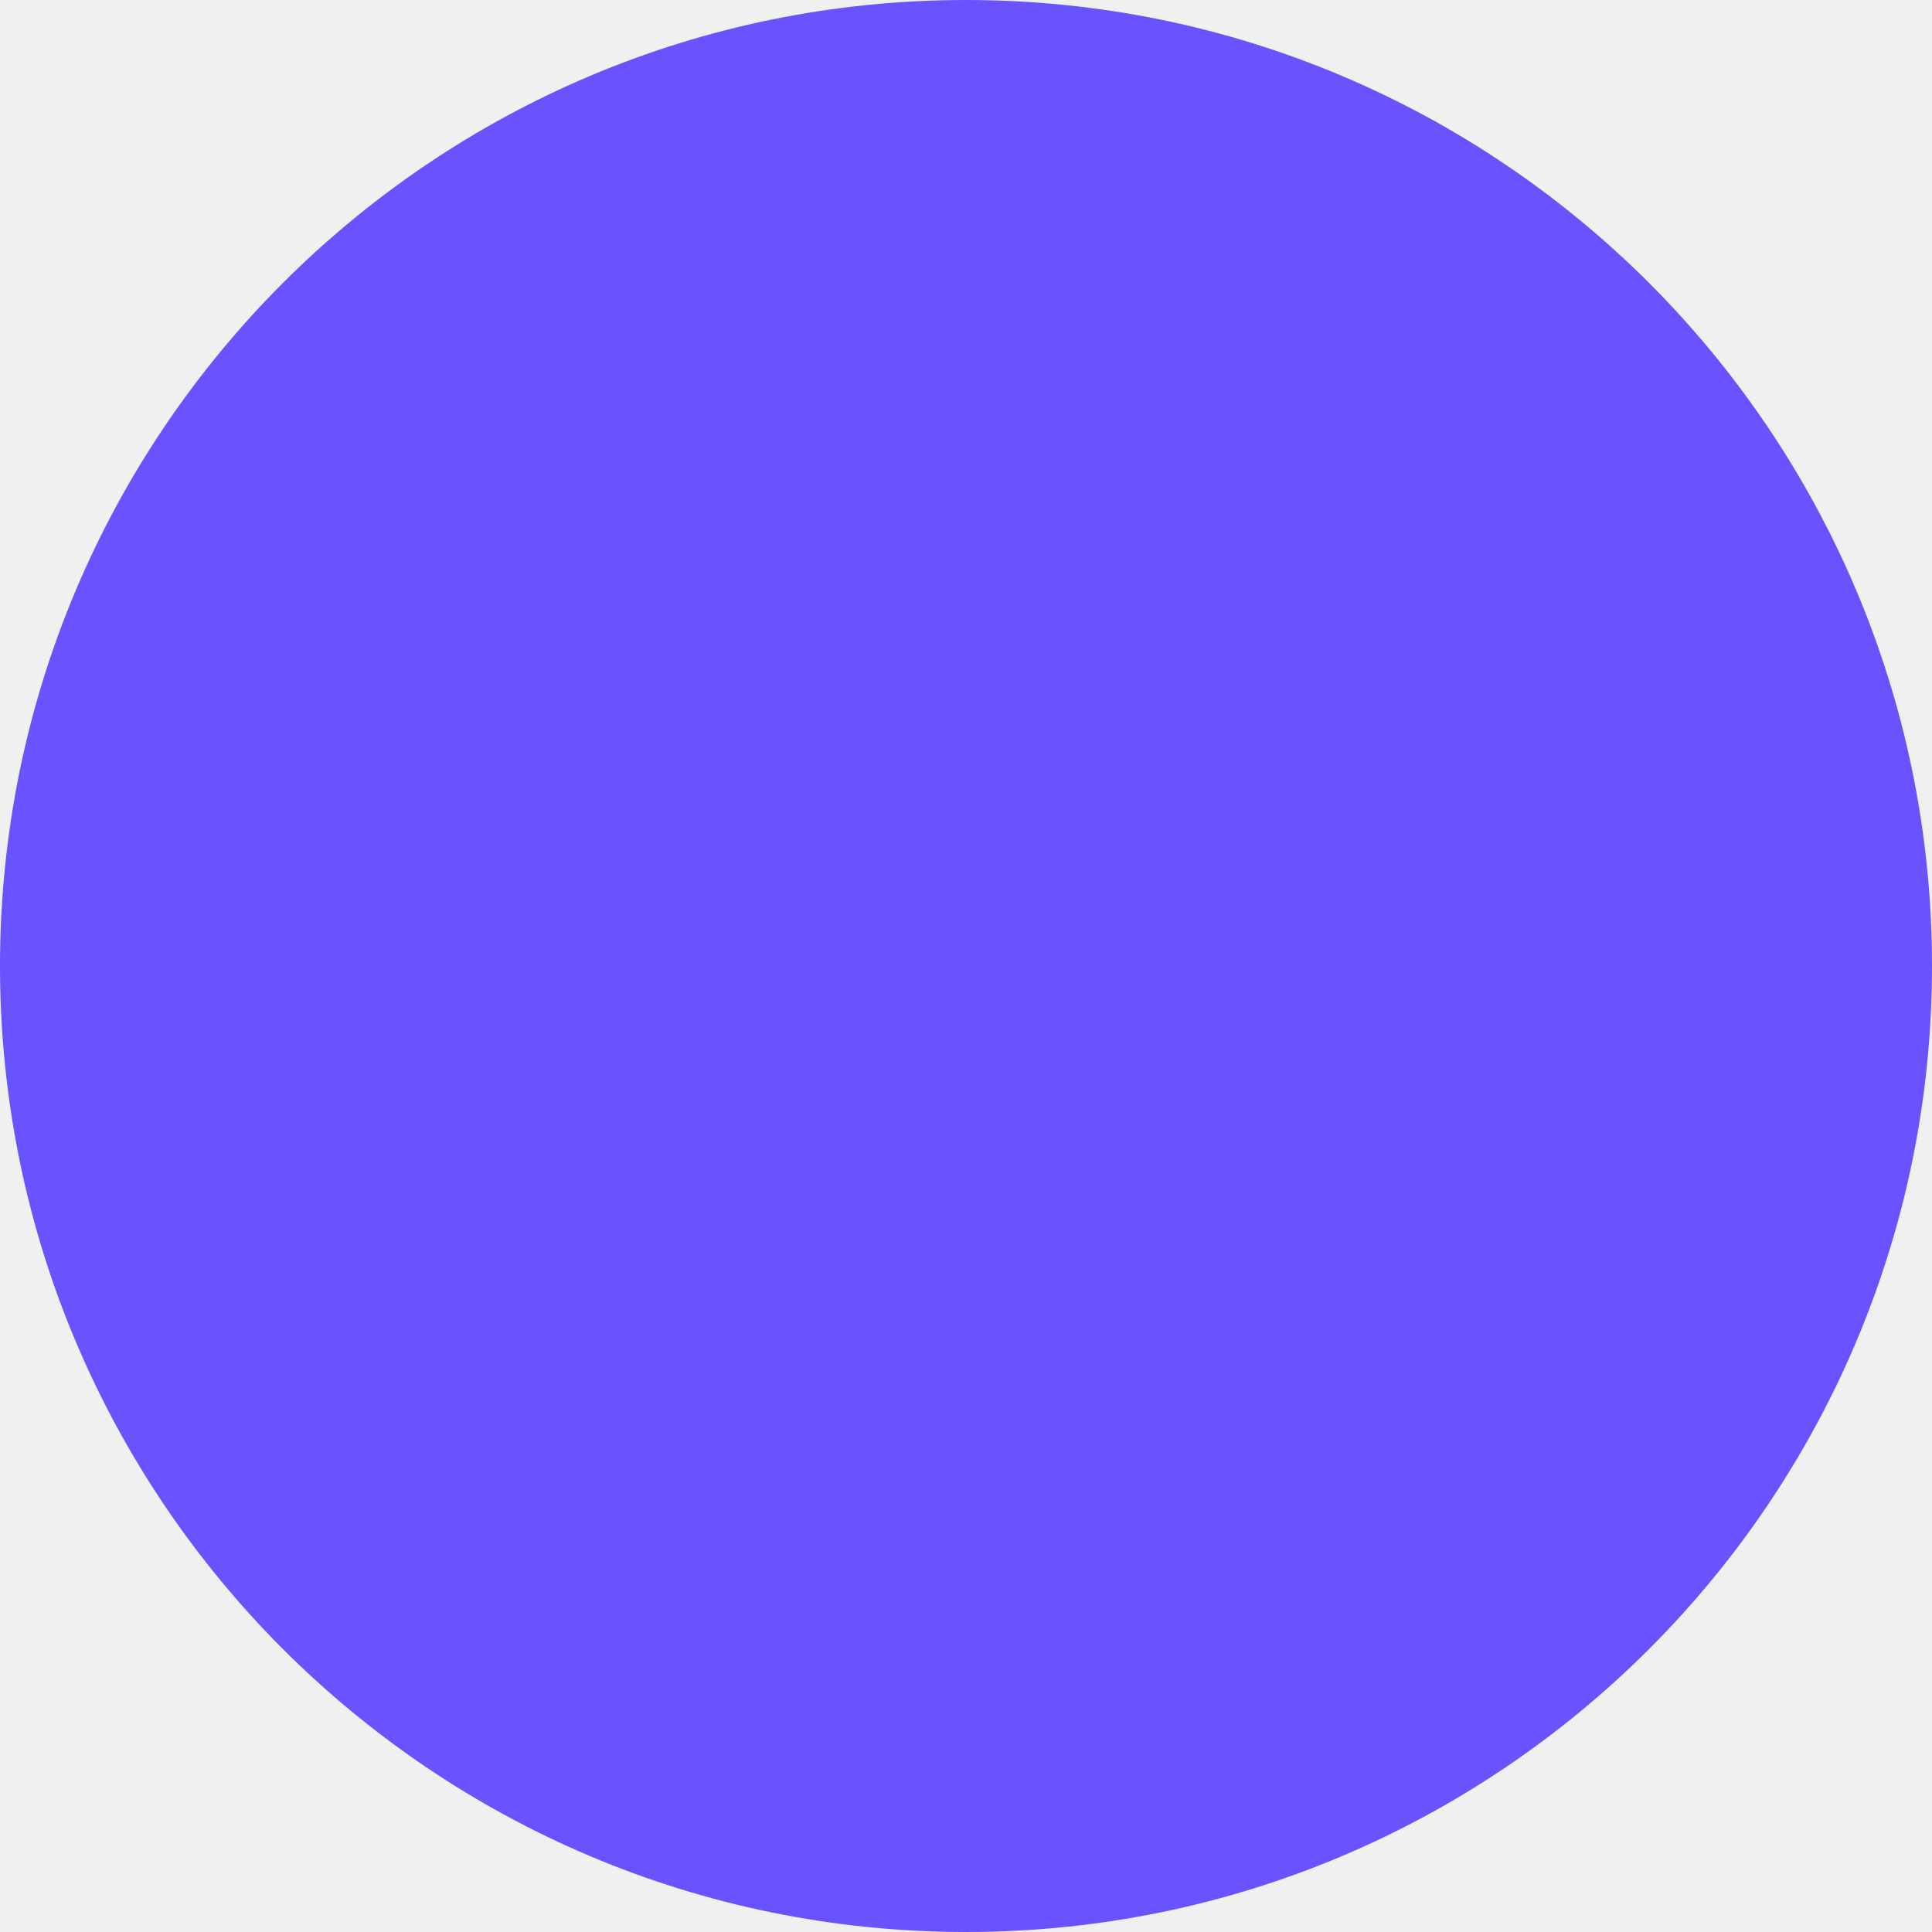
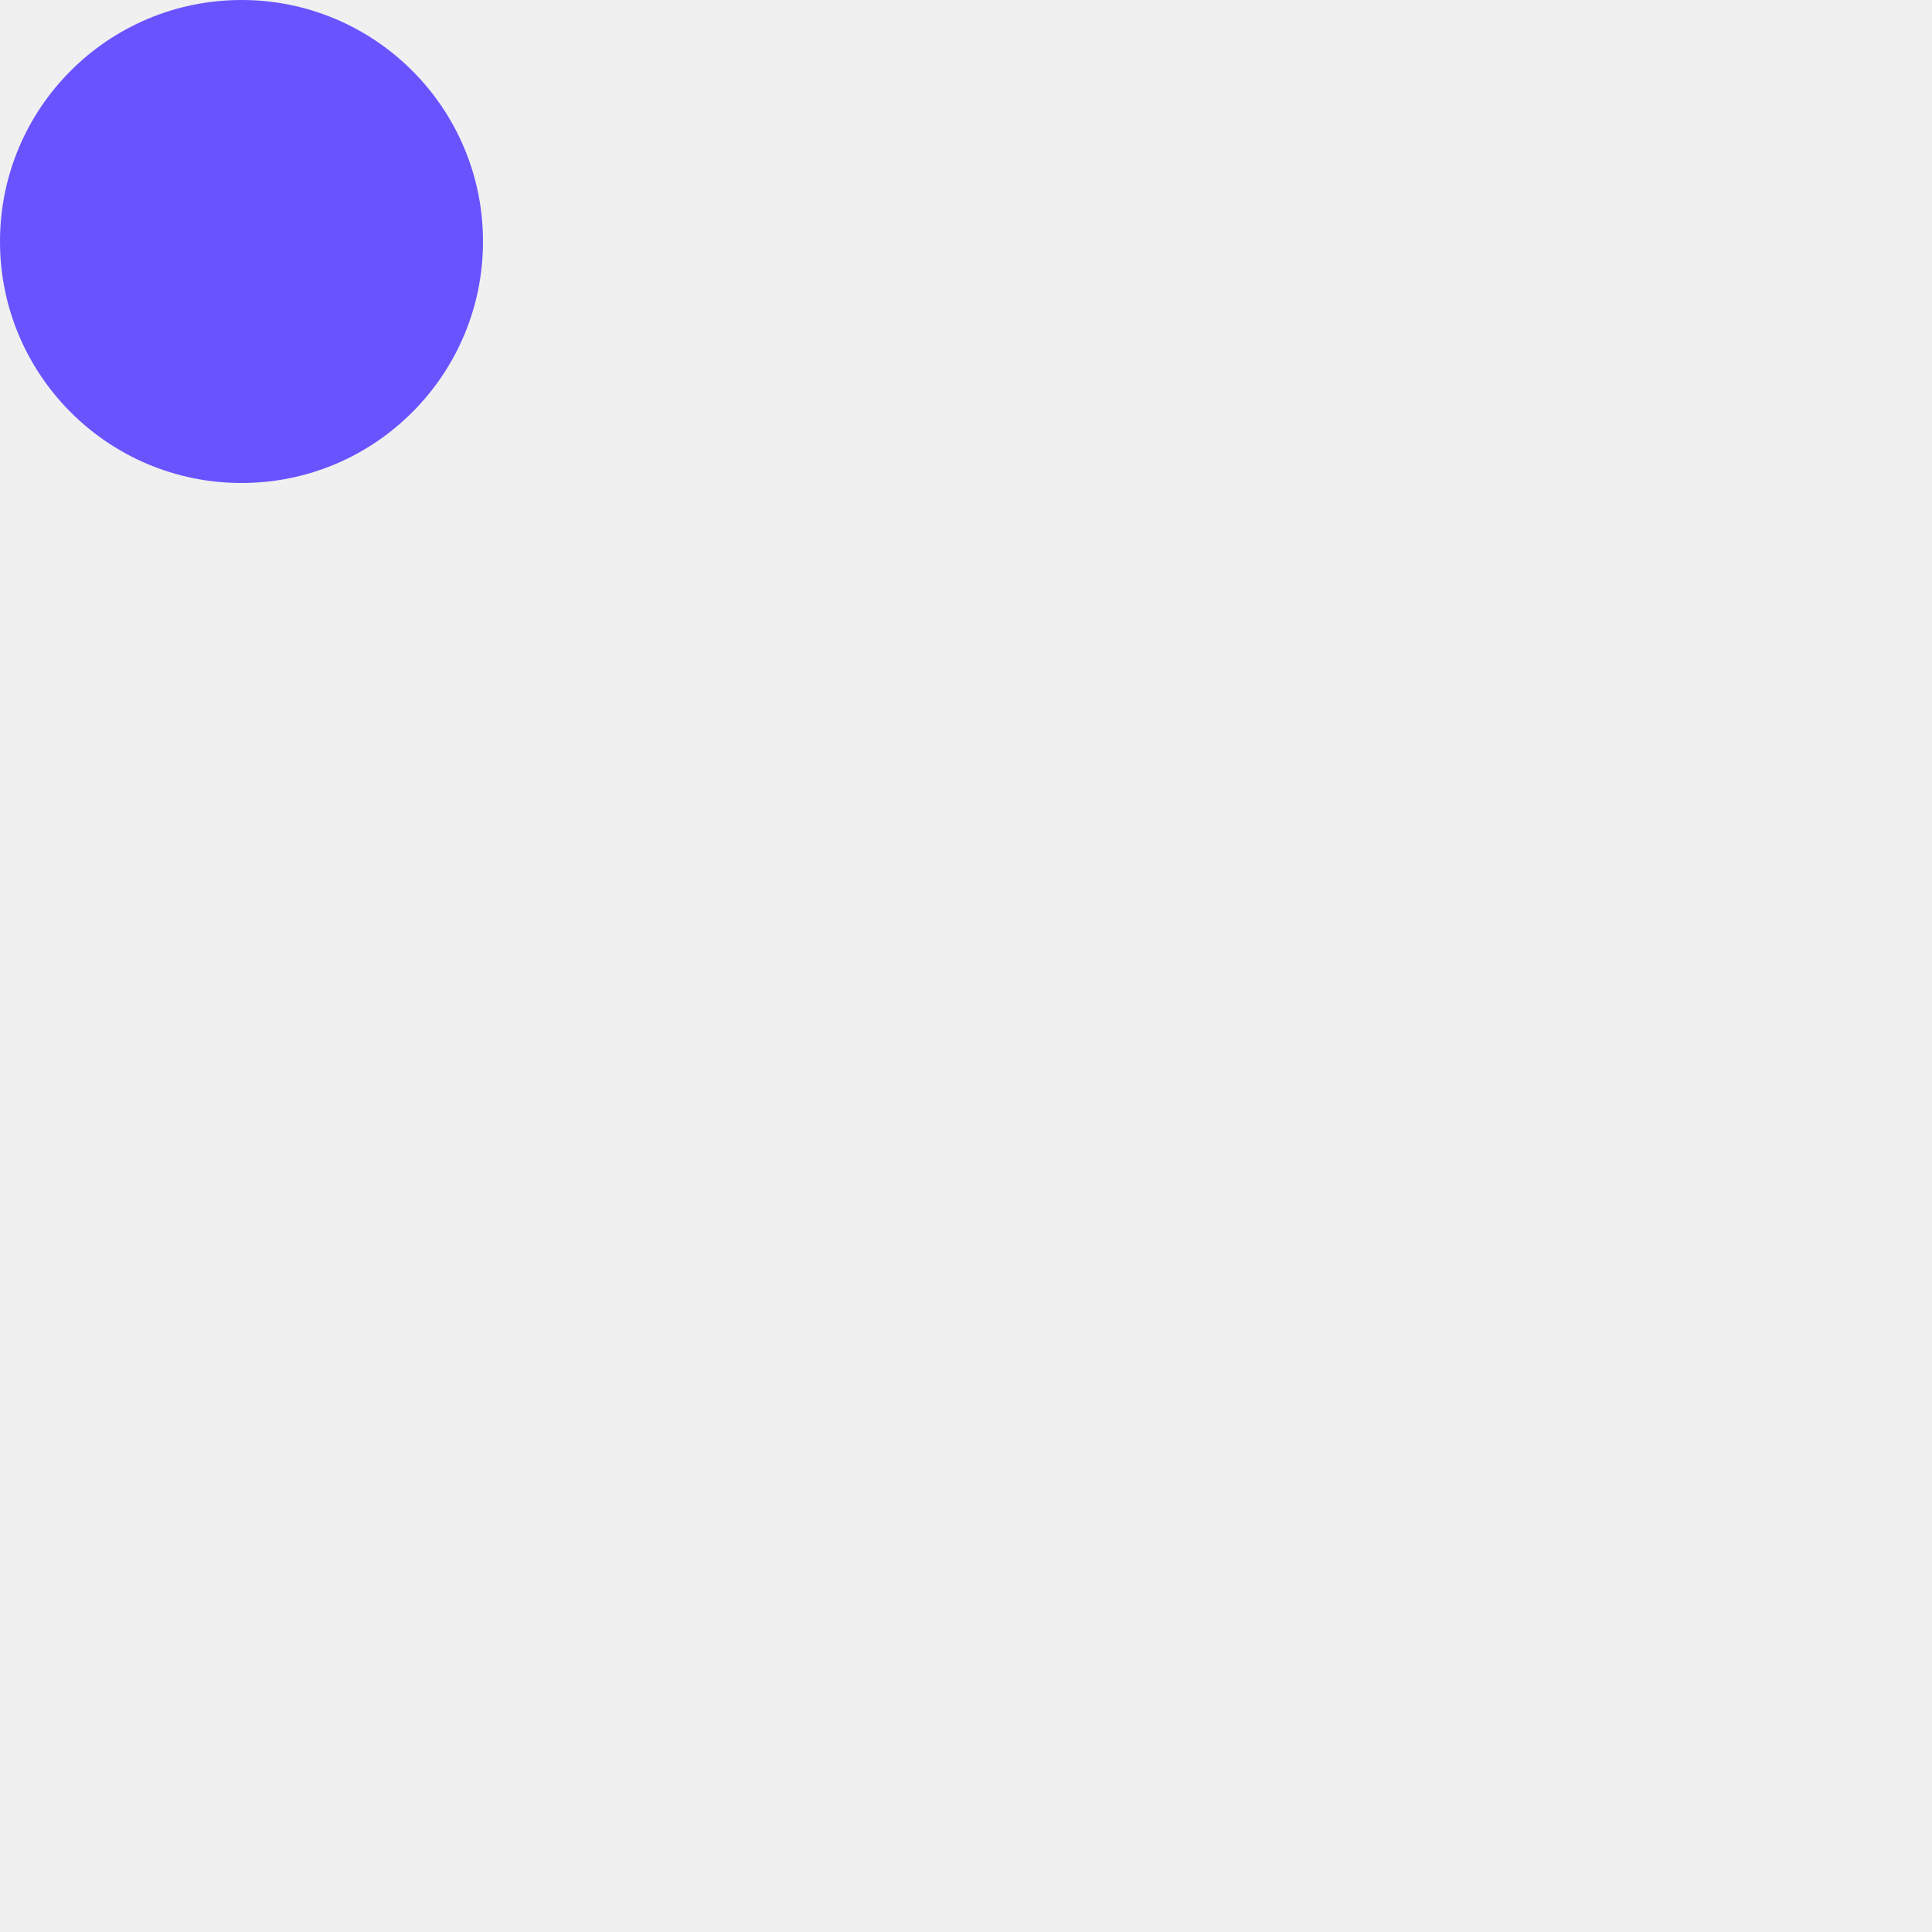
<svg xmlns="http://www.w3.org/2000/svg" width="192" height="192" viewBox="0 0 192 192" fill="none">
  <g clip-path="url(#clip0_43_2)">
-     <circle cx="96" cy="96" r="96" fill="#6953FF" />
+     <circle cx="24" cy="24" r="24" fill="#6953FF" />
  </g>
  <defs>
    <clipPath id="clip0_43_2">
      <rect width="192" height="192" fill="white" />
    </clipPath>
  </defs>
</svg>
